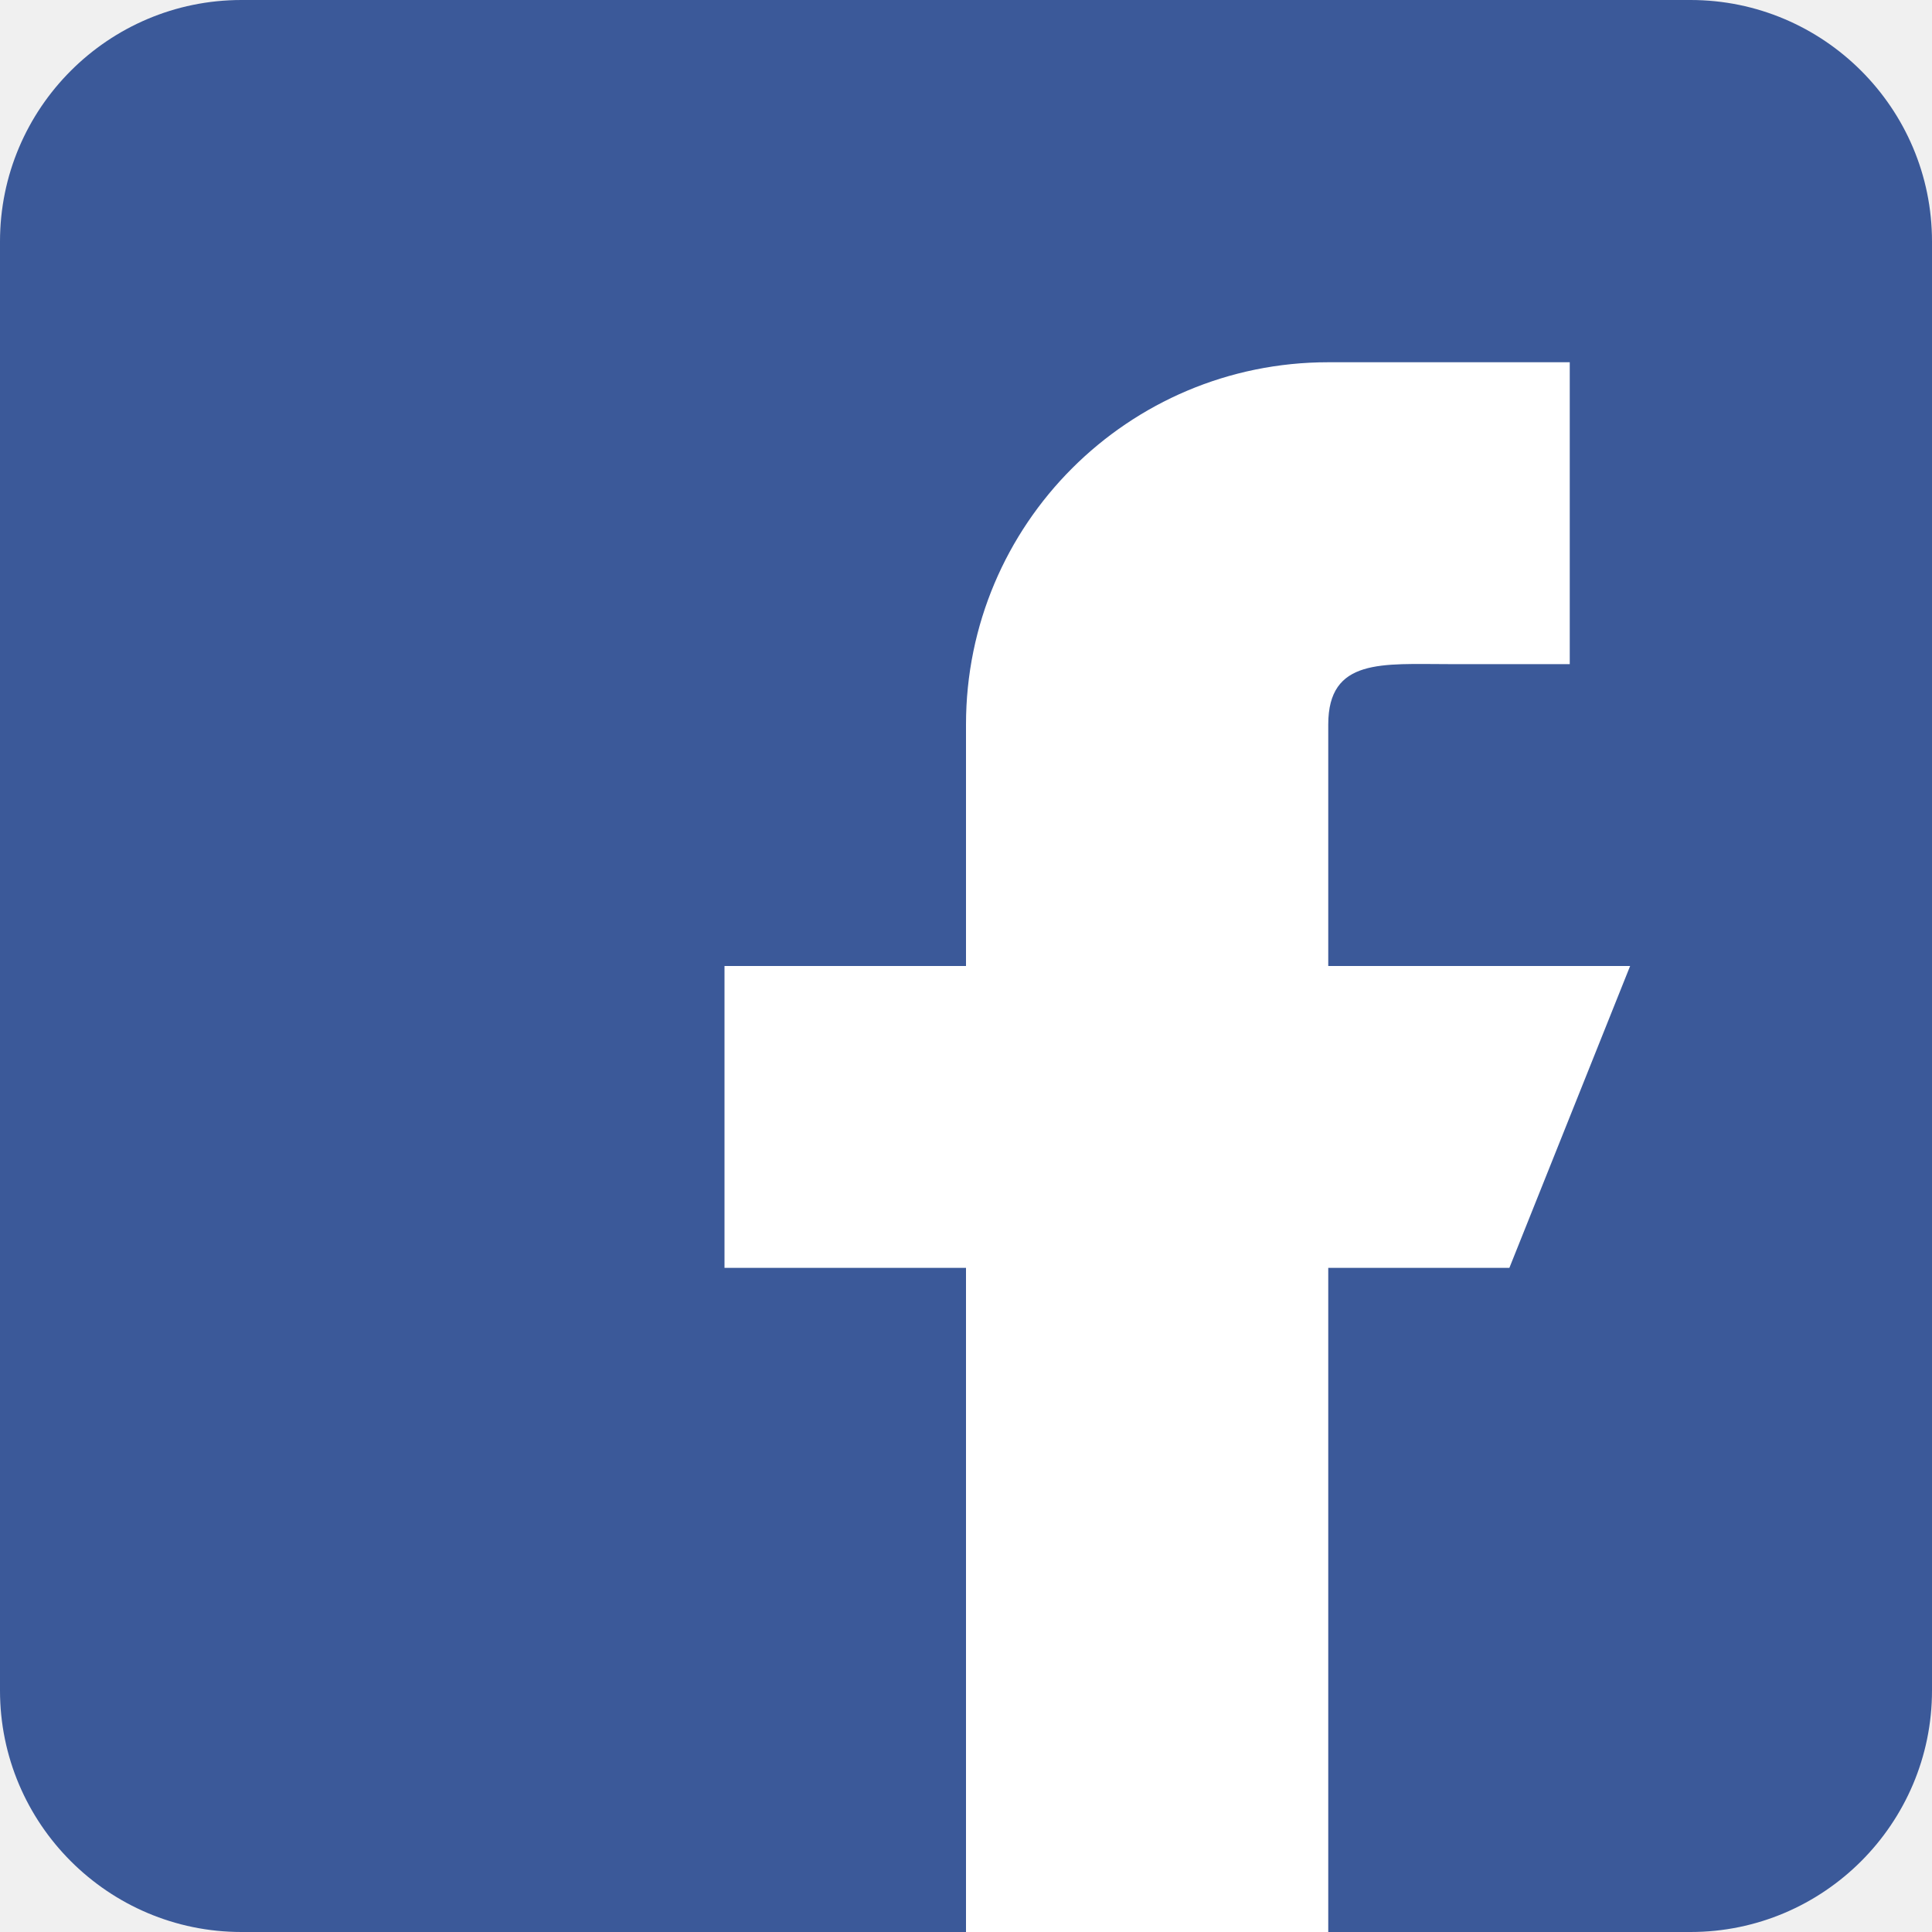
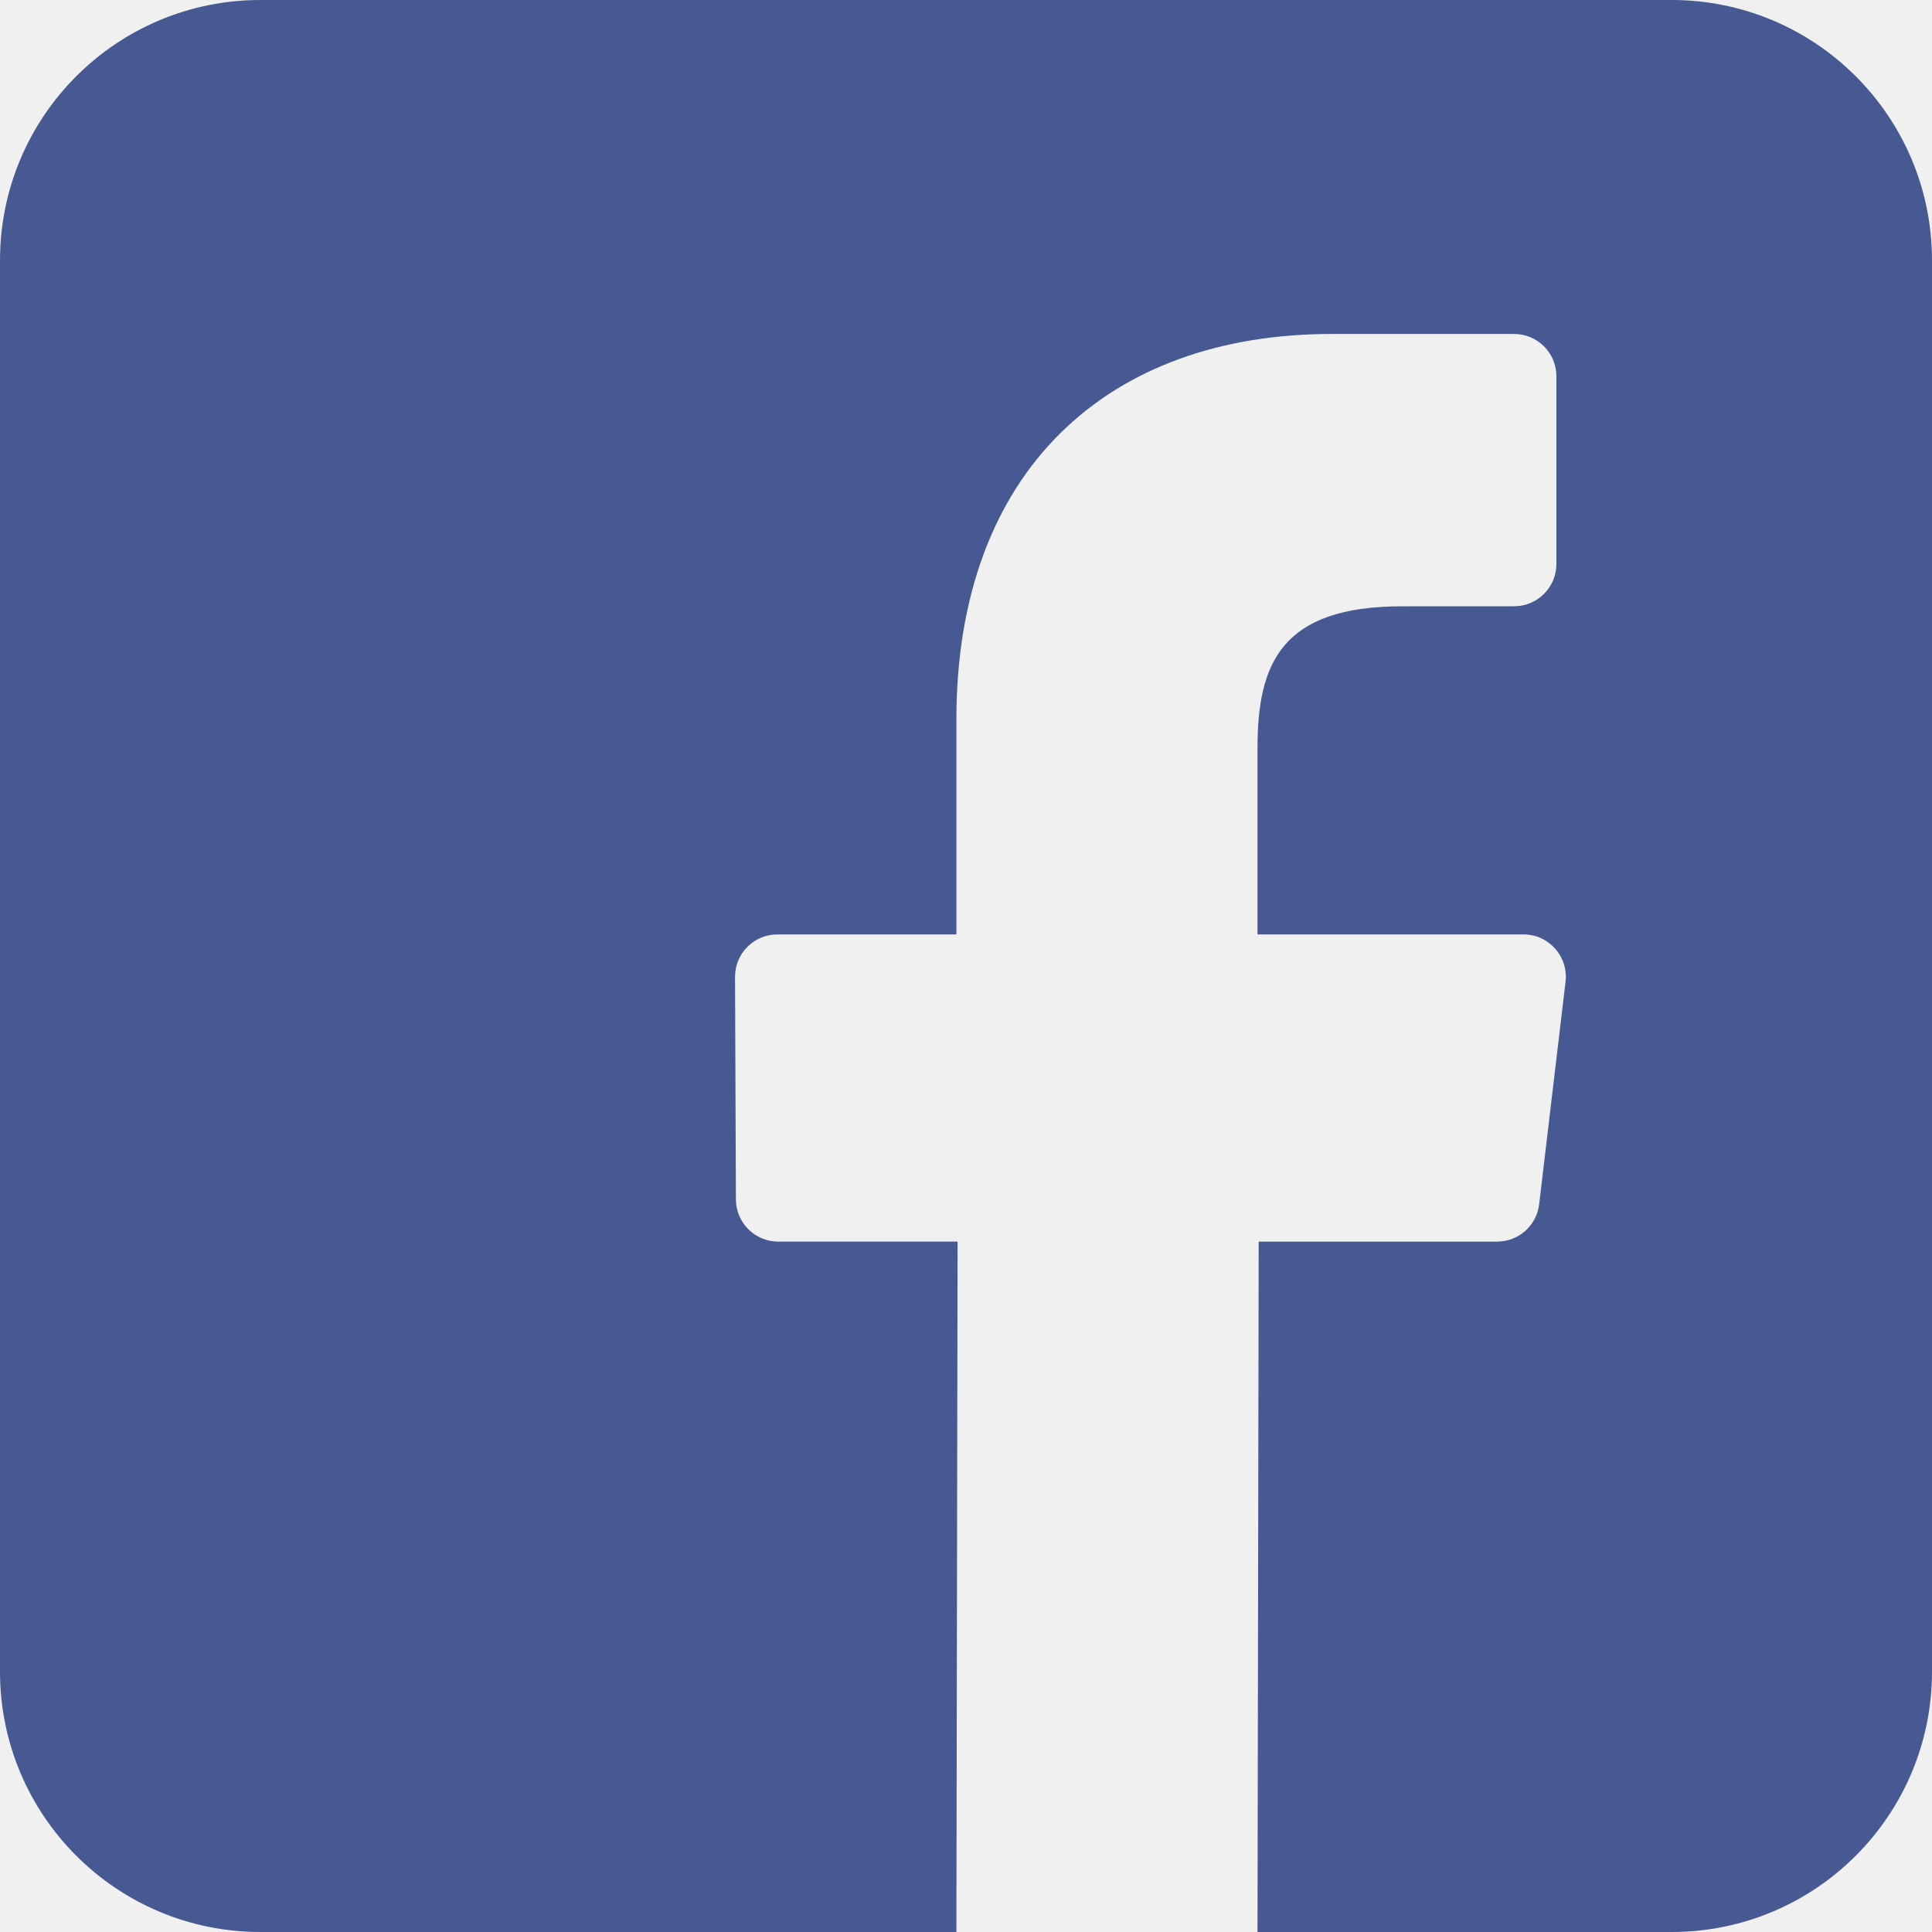
- <svg xmlns="http://www.w3.org/2000/svg" enable-background="new 0 0 24 24" height="512" viewBox="0 0 24 24" width="512">
-   <path d="m21 0h-18c-1.655 0-3 1.345-3 3v18c0 1.654 1.345 3 3 3h18c1.654 0 3-1.346 3-3v-18c0-1.655-1.346-3-3-3z" fill="#3b5999" />
-   <path d="m16.5 12v-3c0-.828.672-.75 1.5-.75h1.5v-3.75h-3c-2.486 0-4.5 2.014-4.5 4.5v3h-3v3.75h3v8.25h4.5v-8.25h2.25l1.5-3.75z" fill="#fff" />
+ <svg xmlns="http://www.w3.org/2000/svg" version="1.1" id="Layer_1" x="0px" y="0px" viewBox="0 0 408.788 408.788" style="enable-background:new 0 0 408.788 408.788;" xml:space="preserve">
+   <path style="fill:#475993;" d="M353.701,0H55.087C24.665,0,0.002,24.662,0.002,55.085v298.616c0,30.423,24.662,55.085,55.085,55.085  h147.275l0.251-146.078h-37.951c-4.932,0-8.935-3.988-8.954-8.92l-0.182-47.087c-0.019-4.959,3.996-8.989,8.955-8.989h37.882  v-45.498c0-52.8,32.247-81.55,79.348-81.55h38.65c4.945,0,8.955,4.009,8.955,8.955v39.704c0,4.944-4.007,8.952-8.95,8.955  l-23.719,0.011c-25.615,0-30.575,12.172-30.575,30.035v39.389h56.285c5.363,0,9.524,4.683,8.892,10.009l-5.581,47.087  c-0.534,4.506-4.355,7.901-8.892,7.901h-50.453l-0.251,146.078h87.631c30.422,0,55.084-24.662,55.084-55.084V55.085  C408.786,24.662,384.124,0,353.701,0z" />
+   <g>
+ </g>
+   <g>
+ </g>
+   <g>
+ </g>
+   <g>
+ </g>
+   <g>
+ </g>
+   <g>
+ </g>
+   <g>
+ </g>
+   <g>
+ </g>
+   <g>
+ </g>
+   <g>
+ </g>
+   <g>
+ </g>
+   <g>
+ </g>
+   <g>
+ </g>
+   <g>
+ </g>
+   <g>
+ </g>
</svg>
